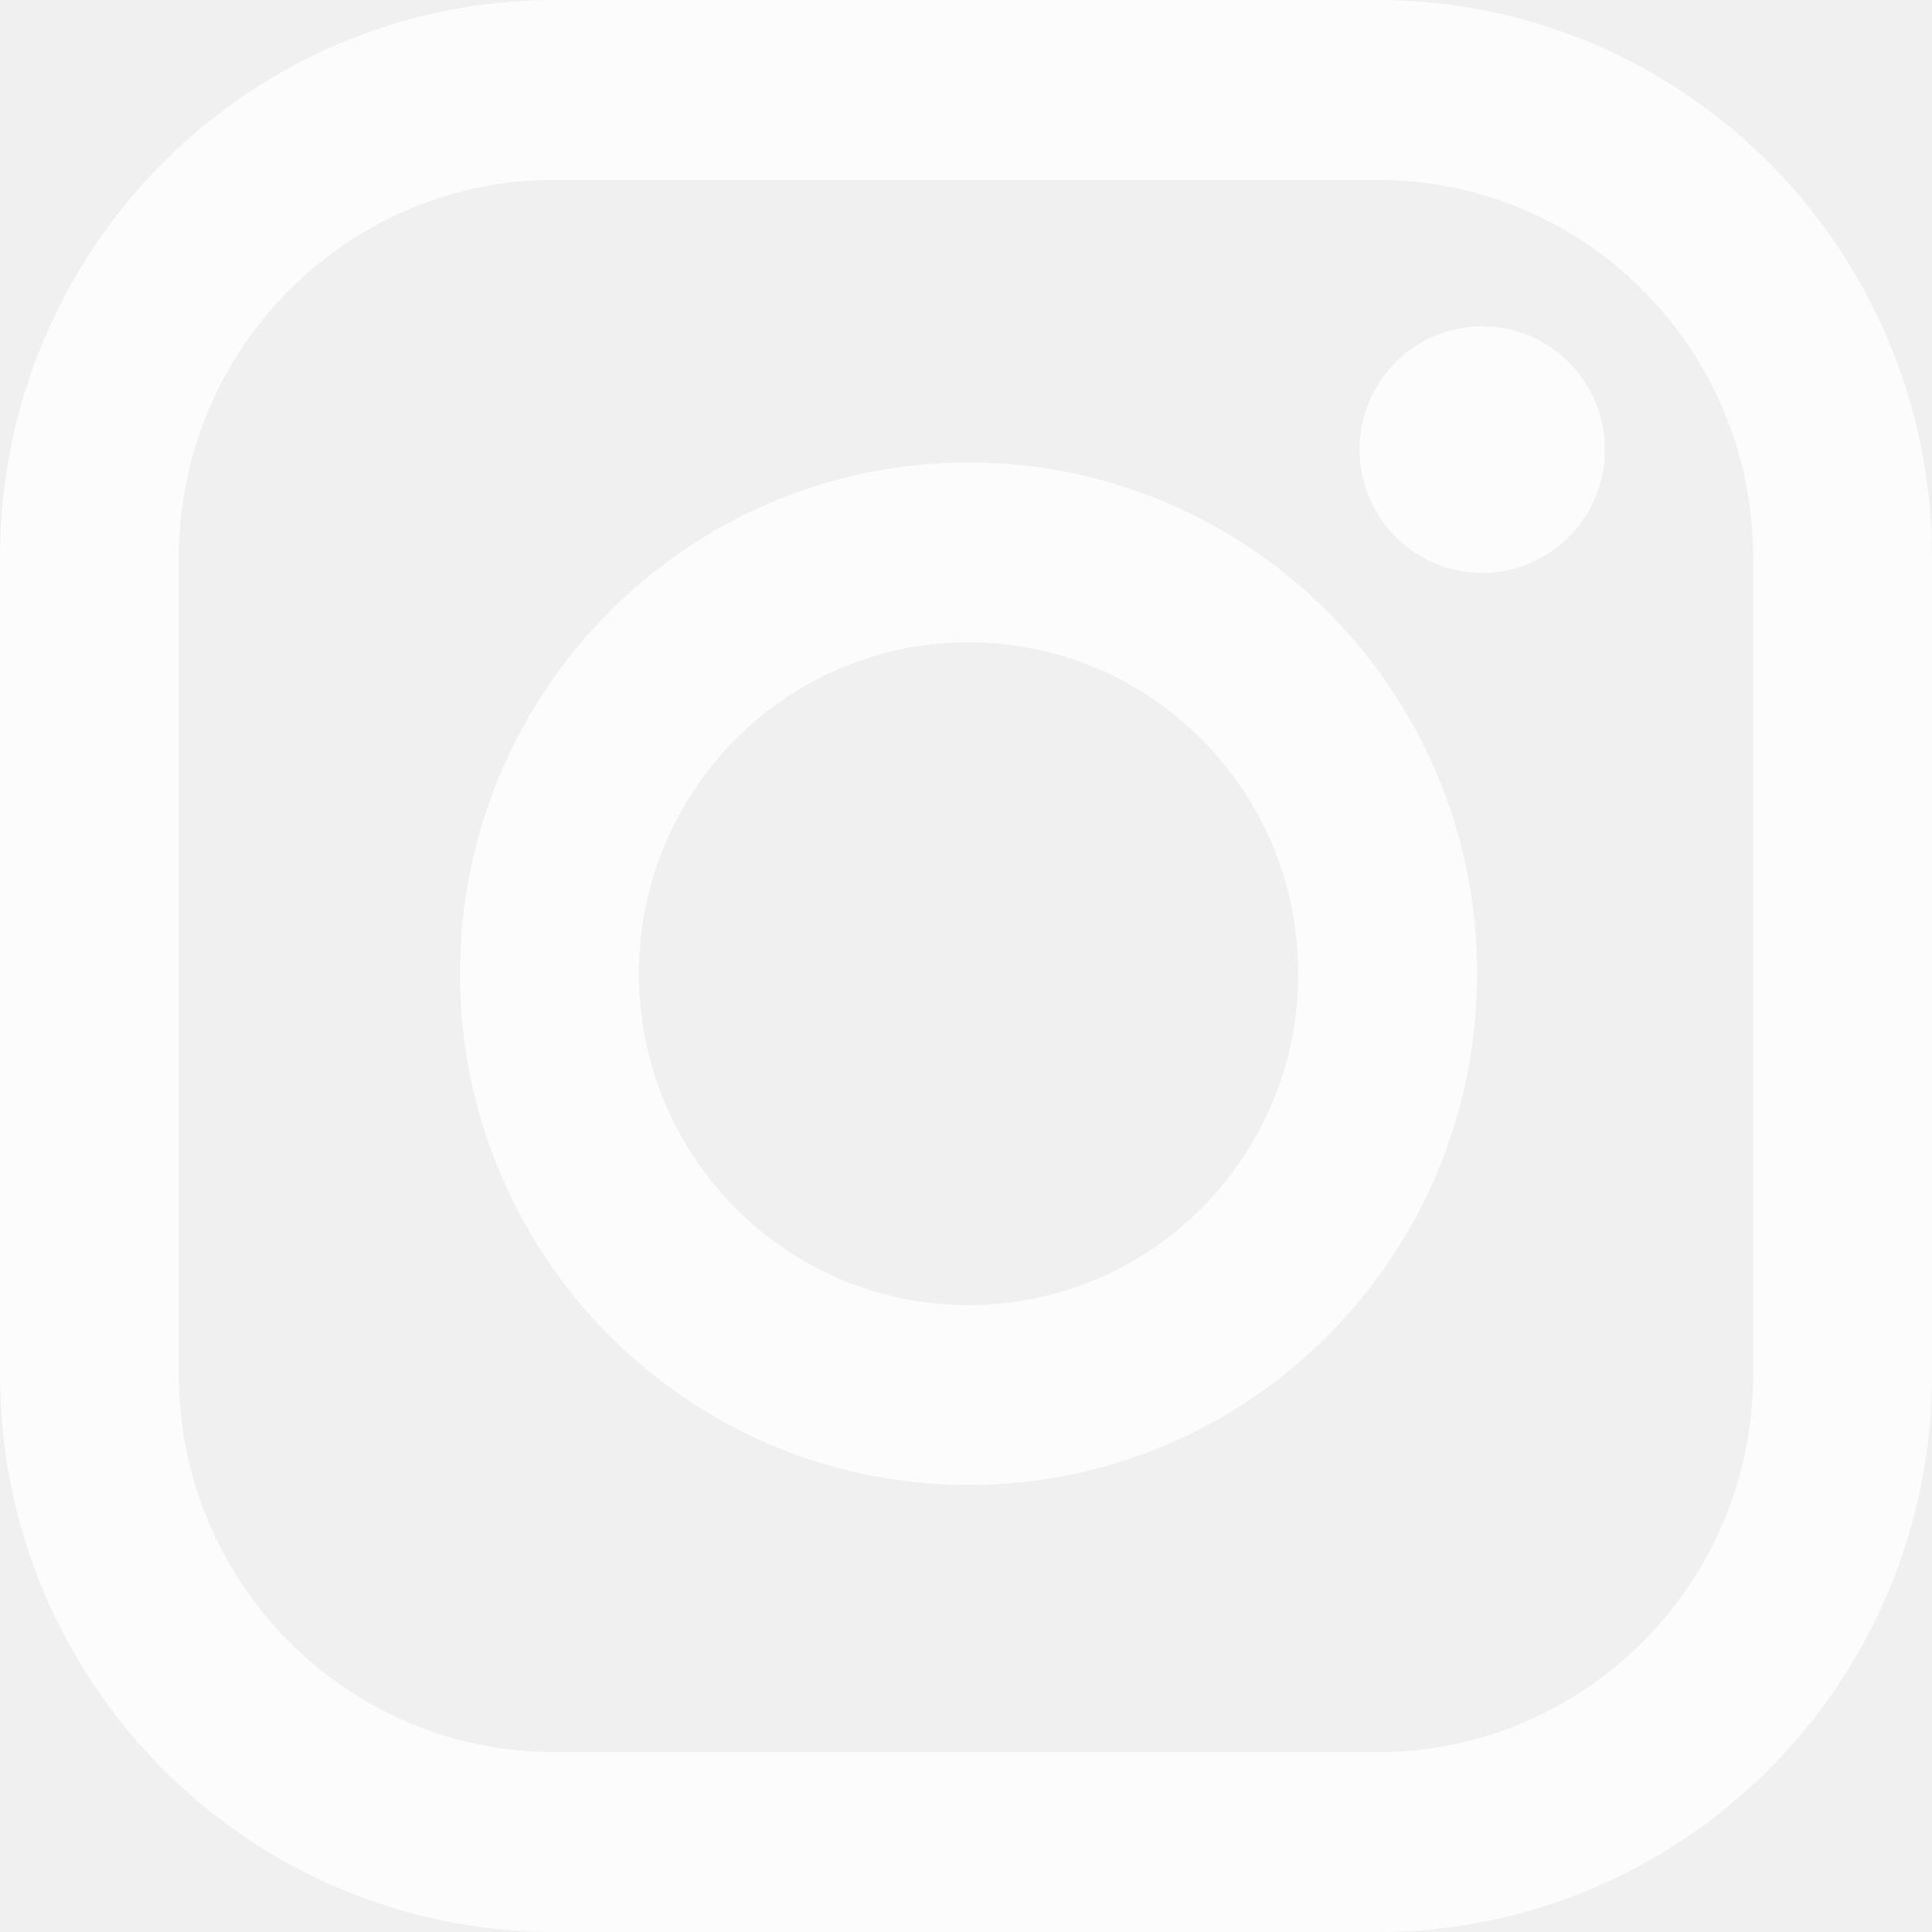
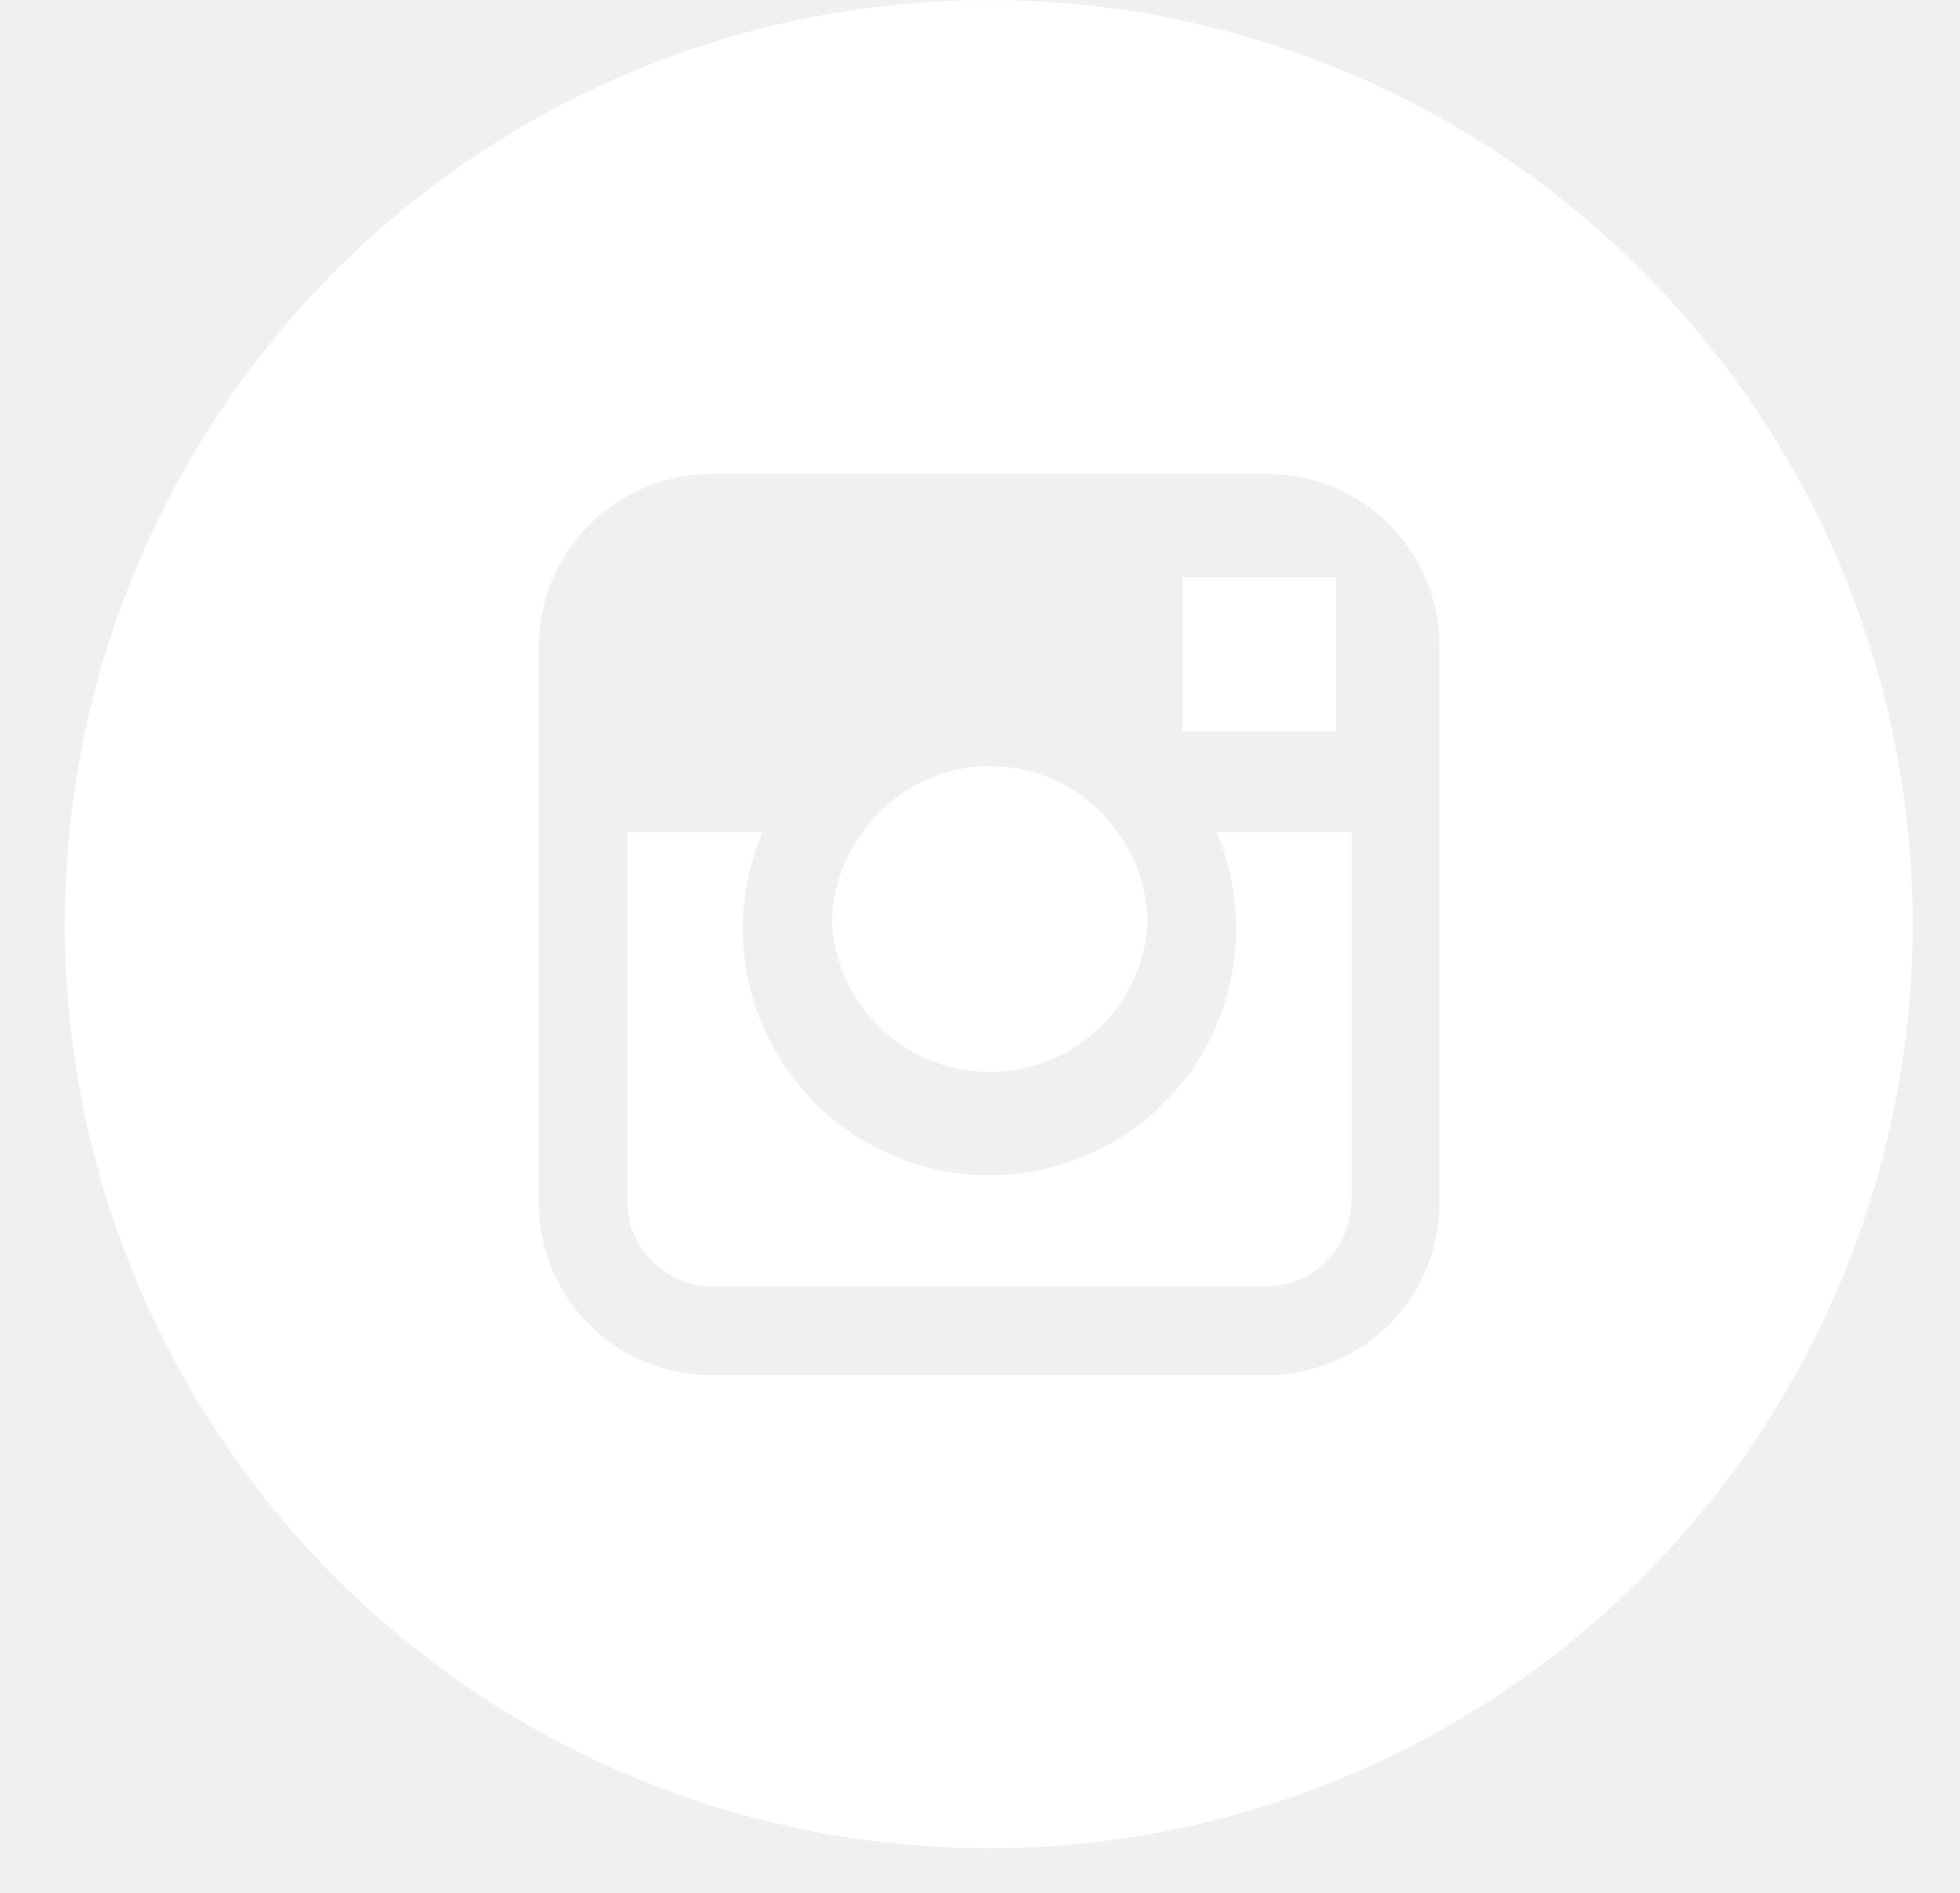
- <svg xmlns="http://www.w3.org/2000/svg" width="24px" height="24px" viewBox="0 0 24 24" version="1.1">
-   <g id="Layouts" stroke="none" stroke-width="1" fill="none" fill-rule="evenodd" fill-opacity="0.796">
-     <g id="Landing" transform="translate(-356, -52)" fill="#FFFFFF">
-       <g id="Header/Desktop">
-         <g id="Social" transform="translate(276, 52)">
-           <path d="M86.89,2.234 L97.11,2.234 C99.688,2.234 101.778,4.334 101.778,6.926 L101.778,17.074 C101.778,19.666 99.688,21.766 97.111,21.766 L86.889,21.766 C84.312,21.766 82.222,19.666 82.222,17.074 L82.222,6.926 C82.222,4.334 84.312,2.234 86.889,2.234 L86.89,2.234 Z M80,17.074 C80,20.9 83.085,24 86.89,24 L97.11,24 C100.916,24 104,20.9 104,17.074 L104,6.926 C104,3.1 100.915,0 97.11,0 L86.89,0 C83.083,0 80,3.1 80,6.926 L80,17.074 Z M98.35,12.096 C98.35,8.588 95.52,5.745 92.032,5.745 C88.542,5.745 85.714,8.588 85.714,12.095 C85.714,15.603 88.543,18.447 92.032,18.447 C95.521,18.447 98.349,15.603 98.349,12.096 L98.35,12.096 Z M87.937,12.096 C87.937,9.822 89.77,7.979 92.032,7.979 C94.293,7.979 96.127,9.822 96.127,12.096 C96.127,14.37 94.293,16.213 92.032,16.213 C89.77,16.213 87.937,14.37 87.937,12.096 L87.937,12.096 Z M98.413,7.117 C99.254,7.117 99.937,6.431 99.937,5.585 C99.937,4.739 99.254,4.053 98.413,4.053 C97.571,4.053 96.889,4.739 96.889,5.585 C96.889,6.431 97.571,7.117 98.413,7.117 Z" id="Shape" />
-         </g>
-       </g>
-     </g>
-   </g>
+ <svg xmlns="http://www.w3.org/2000/svg" width="29" height="28" viewBox="0 0 29 28" fill="none">
+   <path d="M16.98 13.67C16.978 13.178 16.82 12.698 16.53 12.301C16.316 12.001 16.034 11.757 15.707 11.589C15.38 11.42 15.018 11.333 14.65 11.333C14.282 11.333 13.92 11.42 13.593 11.589C13.266 11.757 12.984 12.001 12.77 12.301C12.472 12.695 12.311 13.176 12.31 13.67C12.349 14.263 12.612 14.819 13.045 15.225C13.479 15.632 14.051 15.857 14.645 15.857C15.239 15.857 15.811 15.632 16.245 15.225C16.678 14.819 16.941 14.263 16.98 13.67ZM17.5 10.82H19.77V8.54H17.5V10.82ZM20 17.77V12.31H18C18.235 12.865 18.33 13.47 18.275 14.071C18.219 14.671 18.016 15.248 17.684 15.751C17.351 16.253 16.899 16.666 16.367 16.951C15.836 17.237 15.243 17.386 14.64 17.386C14.037 17.386 13.444 17.237 12.912 16.951C12.381 16.666 11.929 16.253 11.596 15.751C11.264 15.248 11.061 14.671 11.005 14.071C10.95 13.47 11.044 12.865 11.28 12.31H9.28V17.781C9.285 18.112 9.42 18.428 9.655 18.662C9.891 18.895 10.208 19.028 10.54 19.031H18.74C19.071 19.028 19.387 18.895 19.621 18.661C19.855 18.428 19.987 18.111 19.99 17.781M21.3 17.781C21.301 18.117 21.236 18.45 21.108 18.762C20.98 19.073 20.791 19.356 20.553 19.593C20.315 19.831 20.032 20.02 19.721 20.148C19.41 20.276 19.076 20.341 18.74 20.34H10.54C10.203 20.343 9.868 20.279 9.556 20.151C9.243 20.024 8.959 19.835 8.72 19.597C8.481 19.359 8.292 19.076 8.163 18.764C8.034 18.452 7.969 18.118 7.97 17.781V9.58C7.969 9.242 8.034 8.908 8.163 8.595C8.292 8.283 8.481 7.999 8.72 7.76C8.959 7.521 9.242 7.332 9.555 7.203C9.867 7.075 10.202 7.009 10.54 7.011H18.74C19.077 7.009 19.412 7.075 19.724 7.203C20.035 7.332 20.319 7.521 20.557 7.761C20.795 8 20.983 8.284 21.111 8.596C21.238 8.908 21.302 9.243 21.3 9.58V17.781ZM28.3 13.681C28.302 10.976 27.502 8.332 26.001 6.083C24.5 3.833 22.366 2.08 19.868 1.044C17.37 0.008 14.622 -0.264 11.969 0.262C9.317 0.788 6.88 2.089 4.967 4.001C3.055 5.912 1.752 8.348 1.223 11C0.695 13.652 0.965 16.401 2 18.899C3.034 21.398 4.786 23.533 7.034 25.036C9.283 26.538 11.926 27.34 14.63 27.34C18.254 27.34 21.729 25.902 24.293 23.34C26.856 20.779 28.297 17.304 28.3 13.681Z" fill="white" />
</svg>
